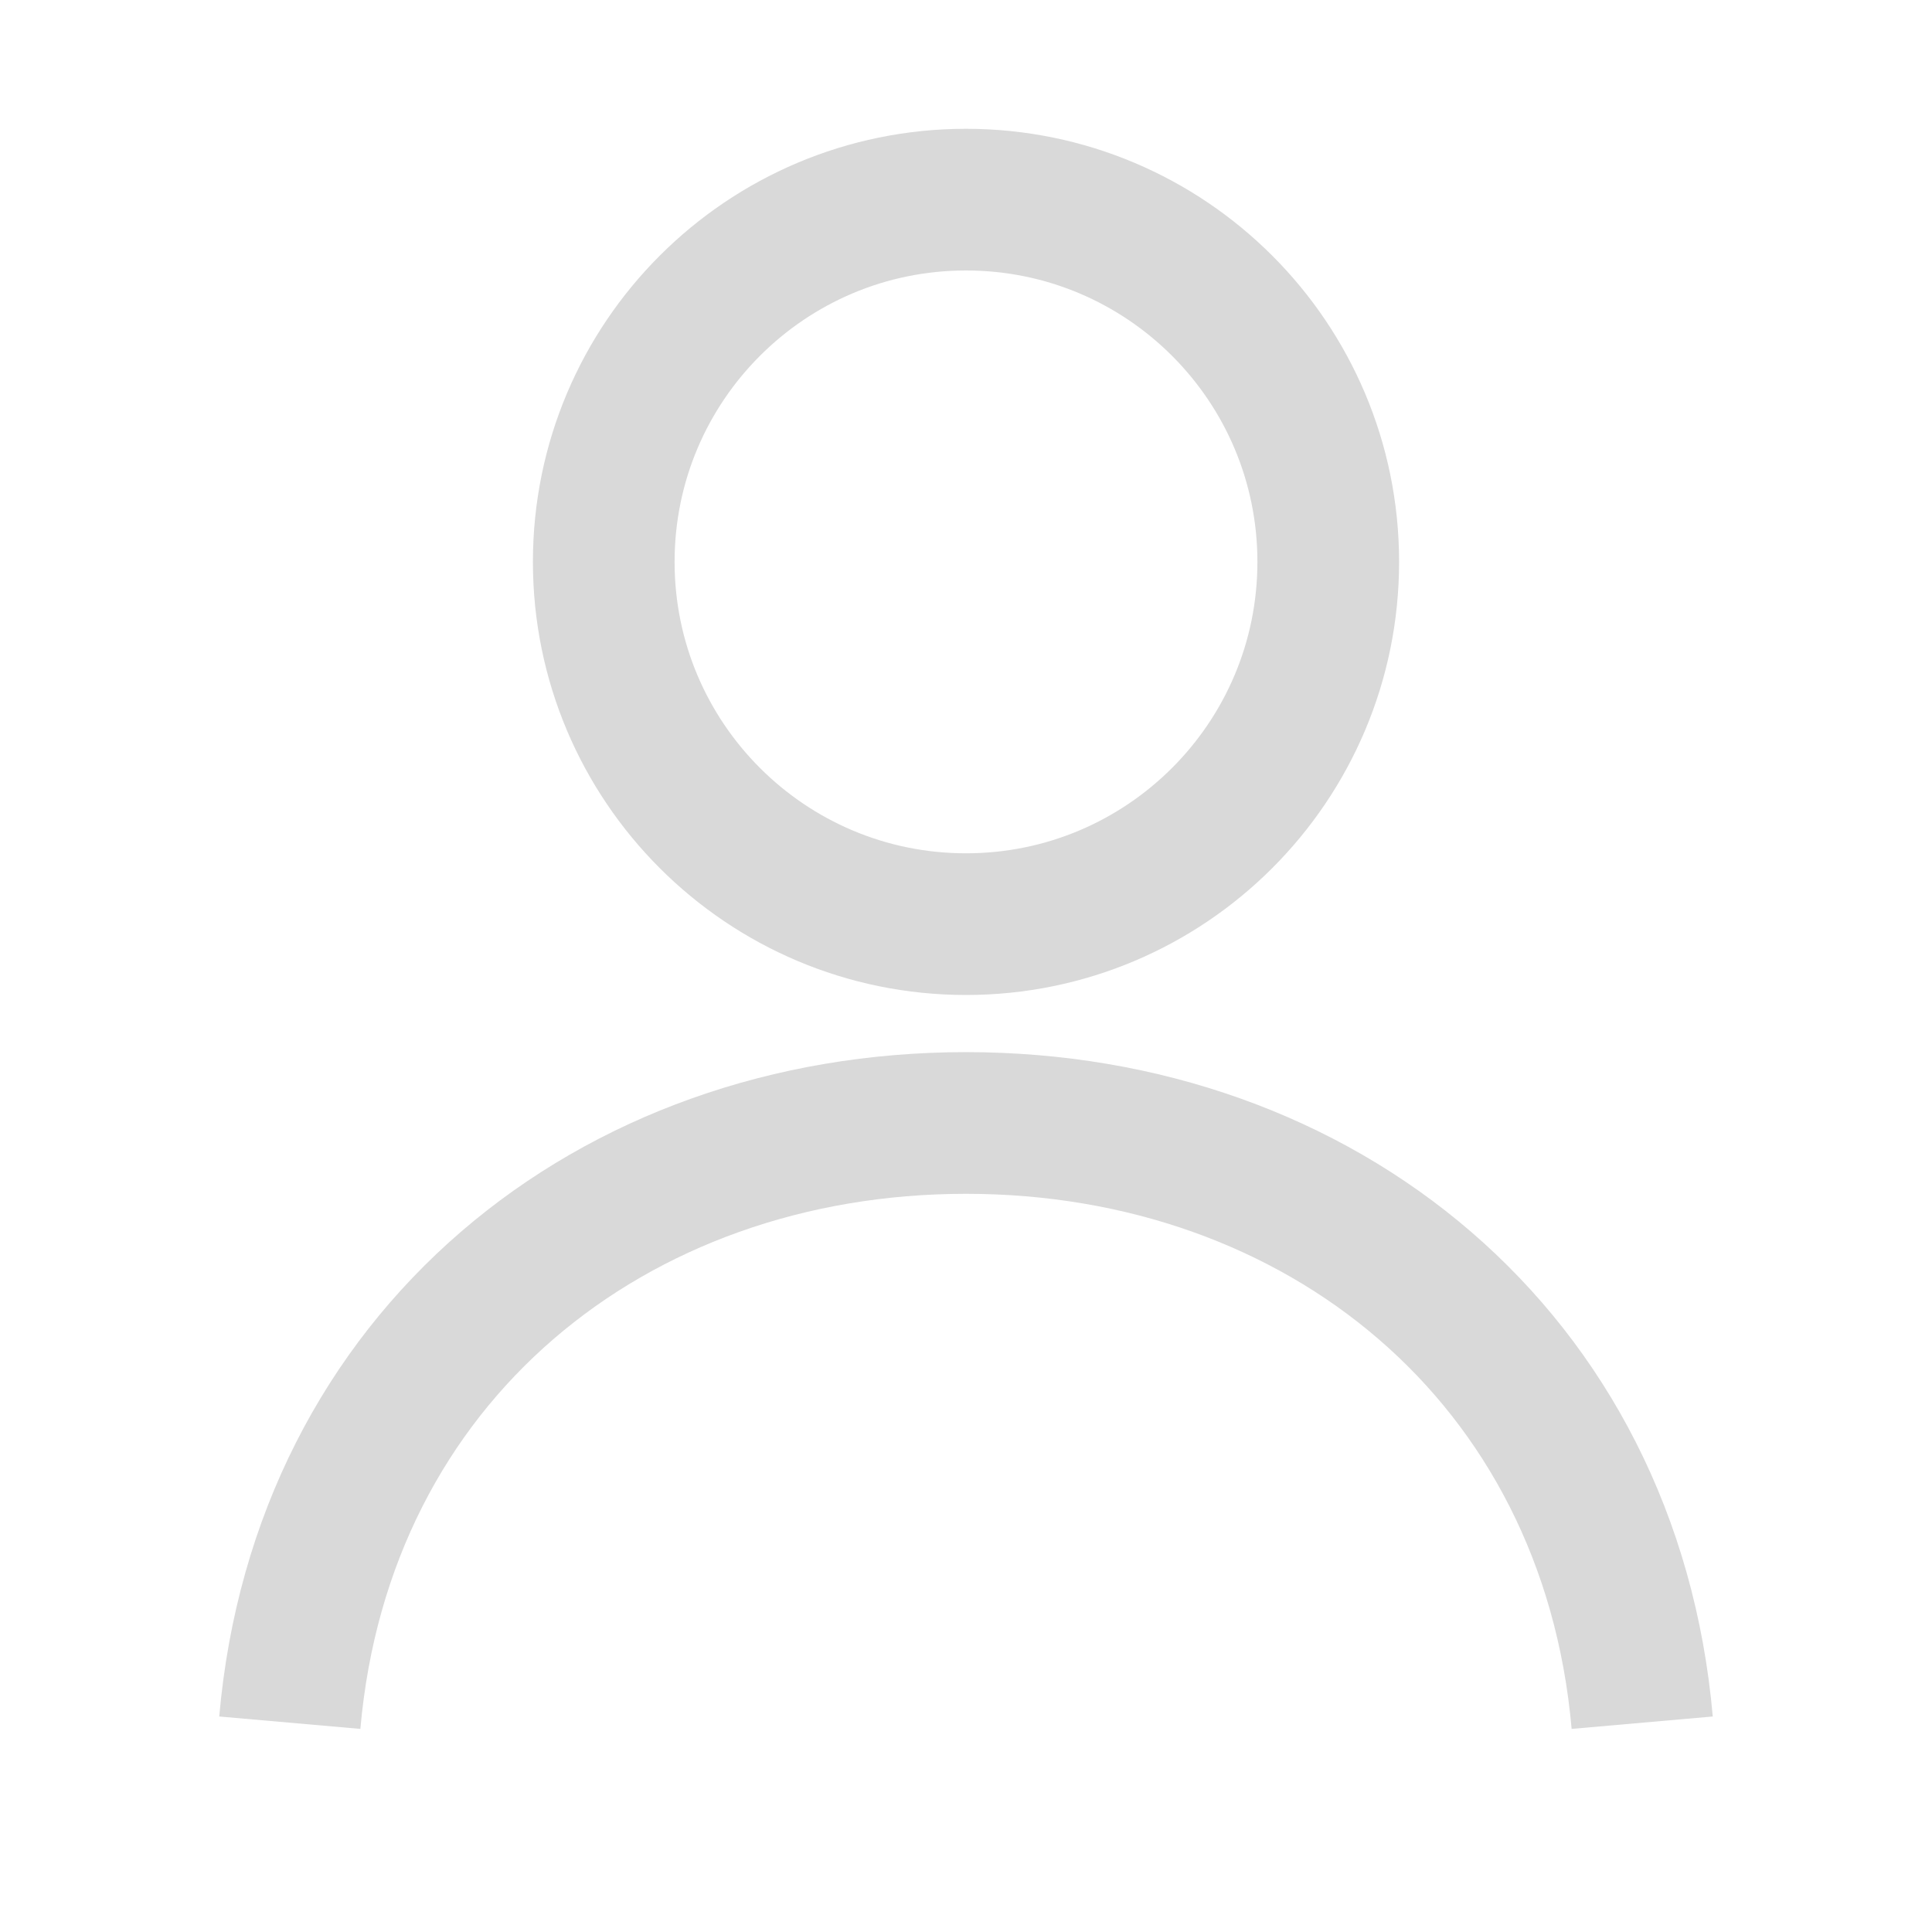
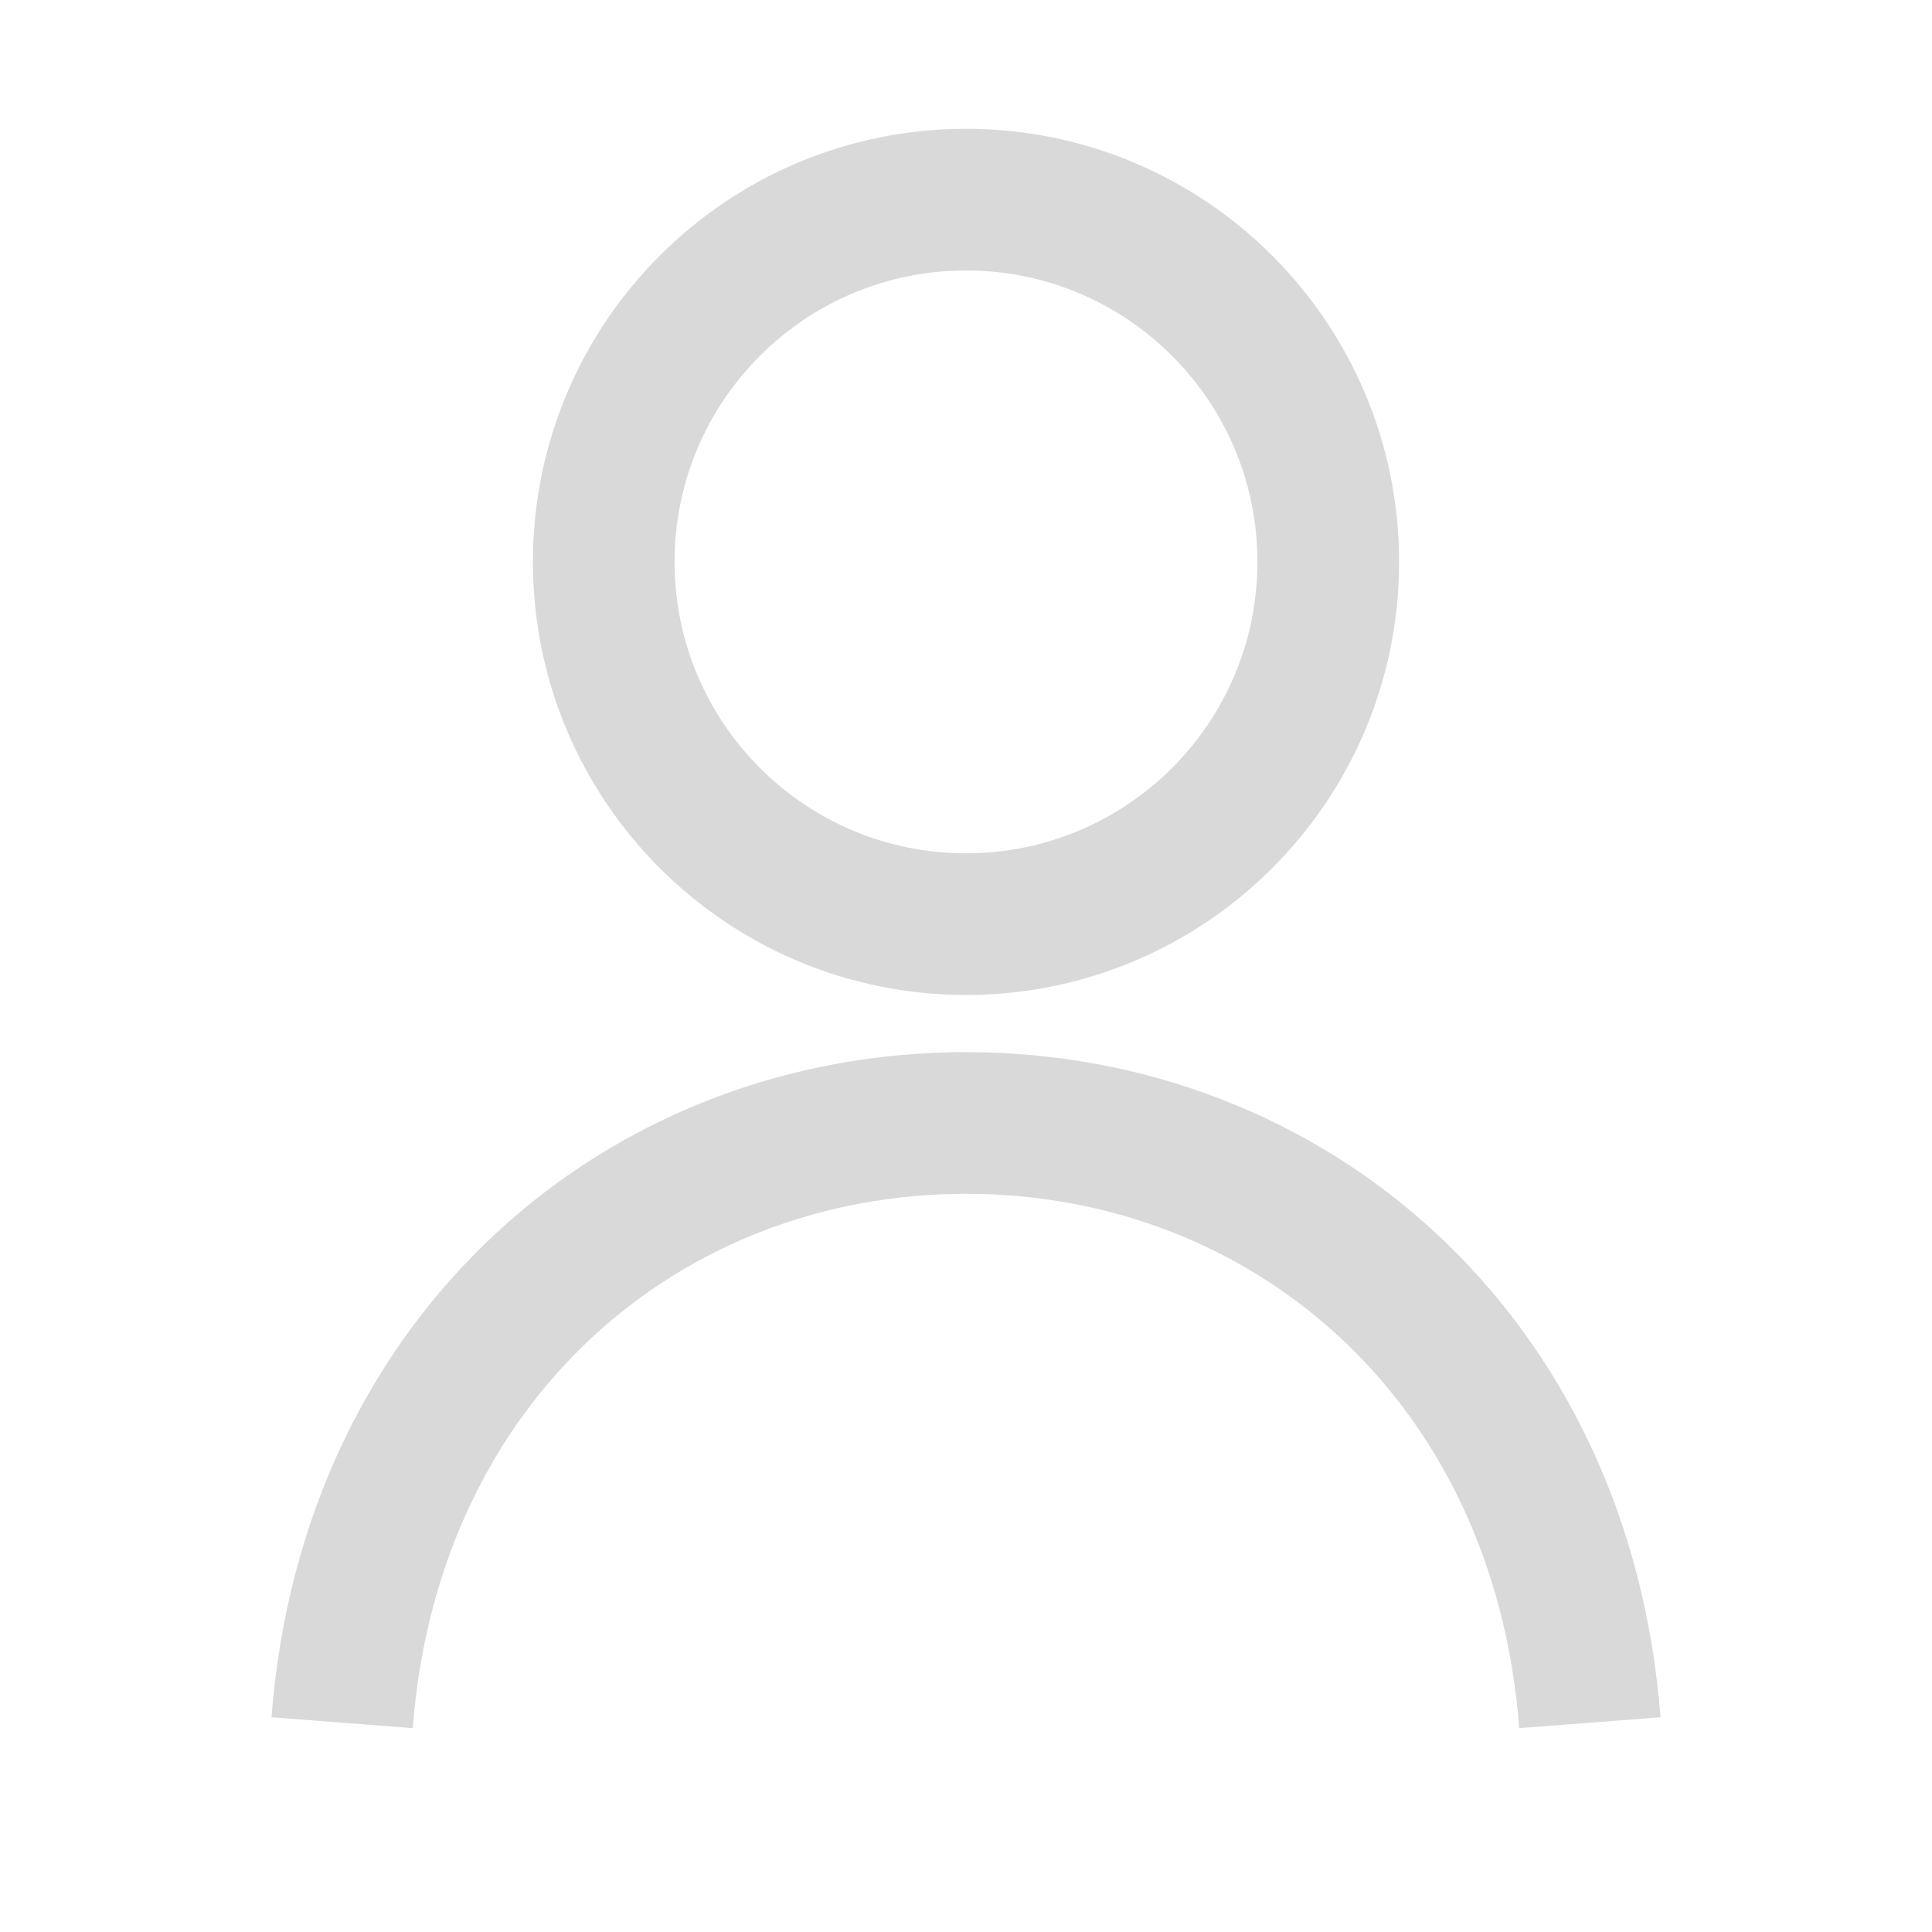
<svg xmlns="http://www.w3.org/2000/svg" width="800px" height="800px" viewBox="0 0 24 24">
  <g fill="none" stroke="#D9D9D9" stroke-width="1.76" stroke-linecap="butt" stroke-linejoin="round">
    <circle cx="12" cy="6.98" r="4.5" />
-     <path d="M3.6 21.4c.4-4.55 4-7.45 8.4-7.45s8 2.9 8.4 7.45" />
+     <path d="M4.25 21.4c.35-4.55 3.75-7.45 7.75-7.45s7.4 2.9 7.75 7.45" />
  </g>
</svg>
